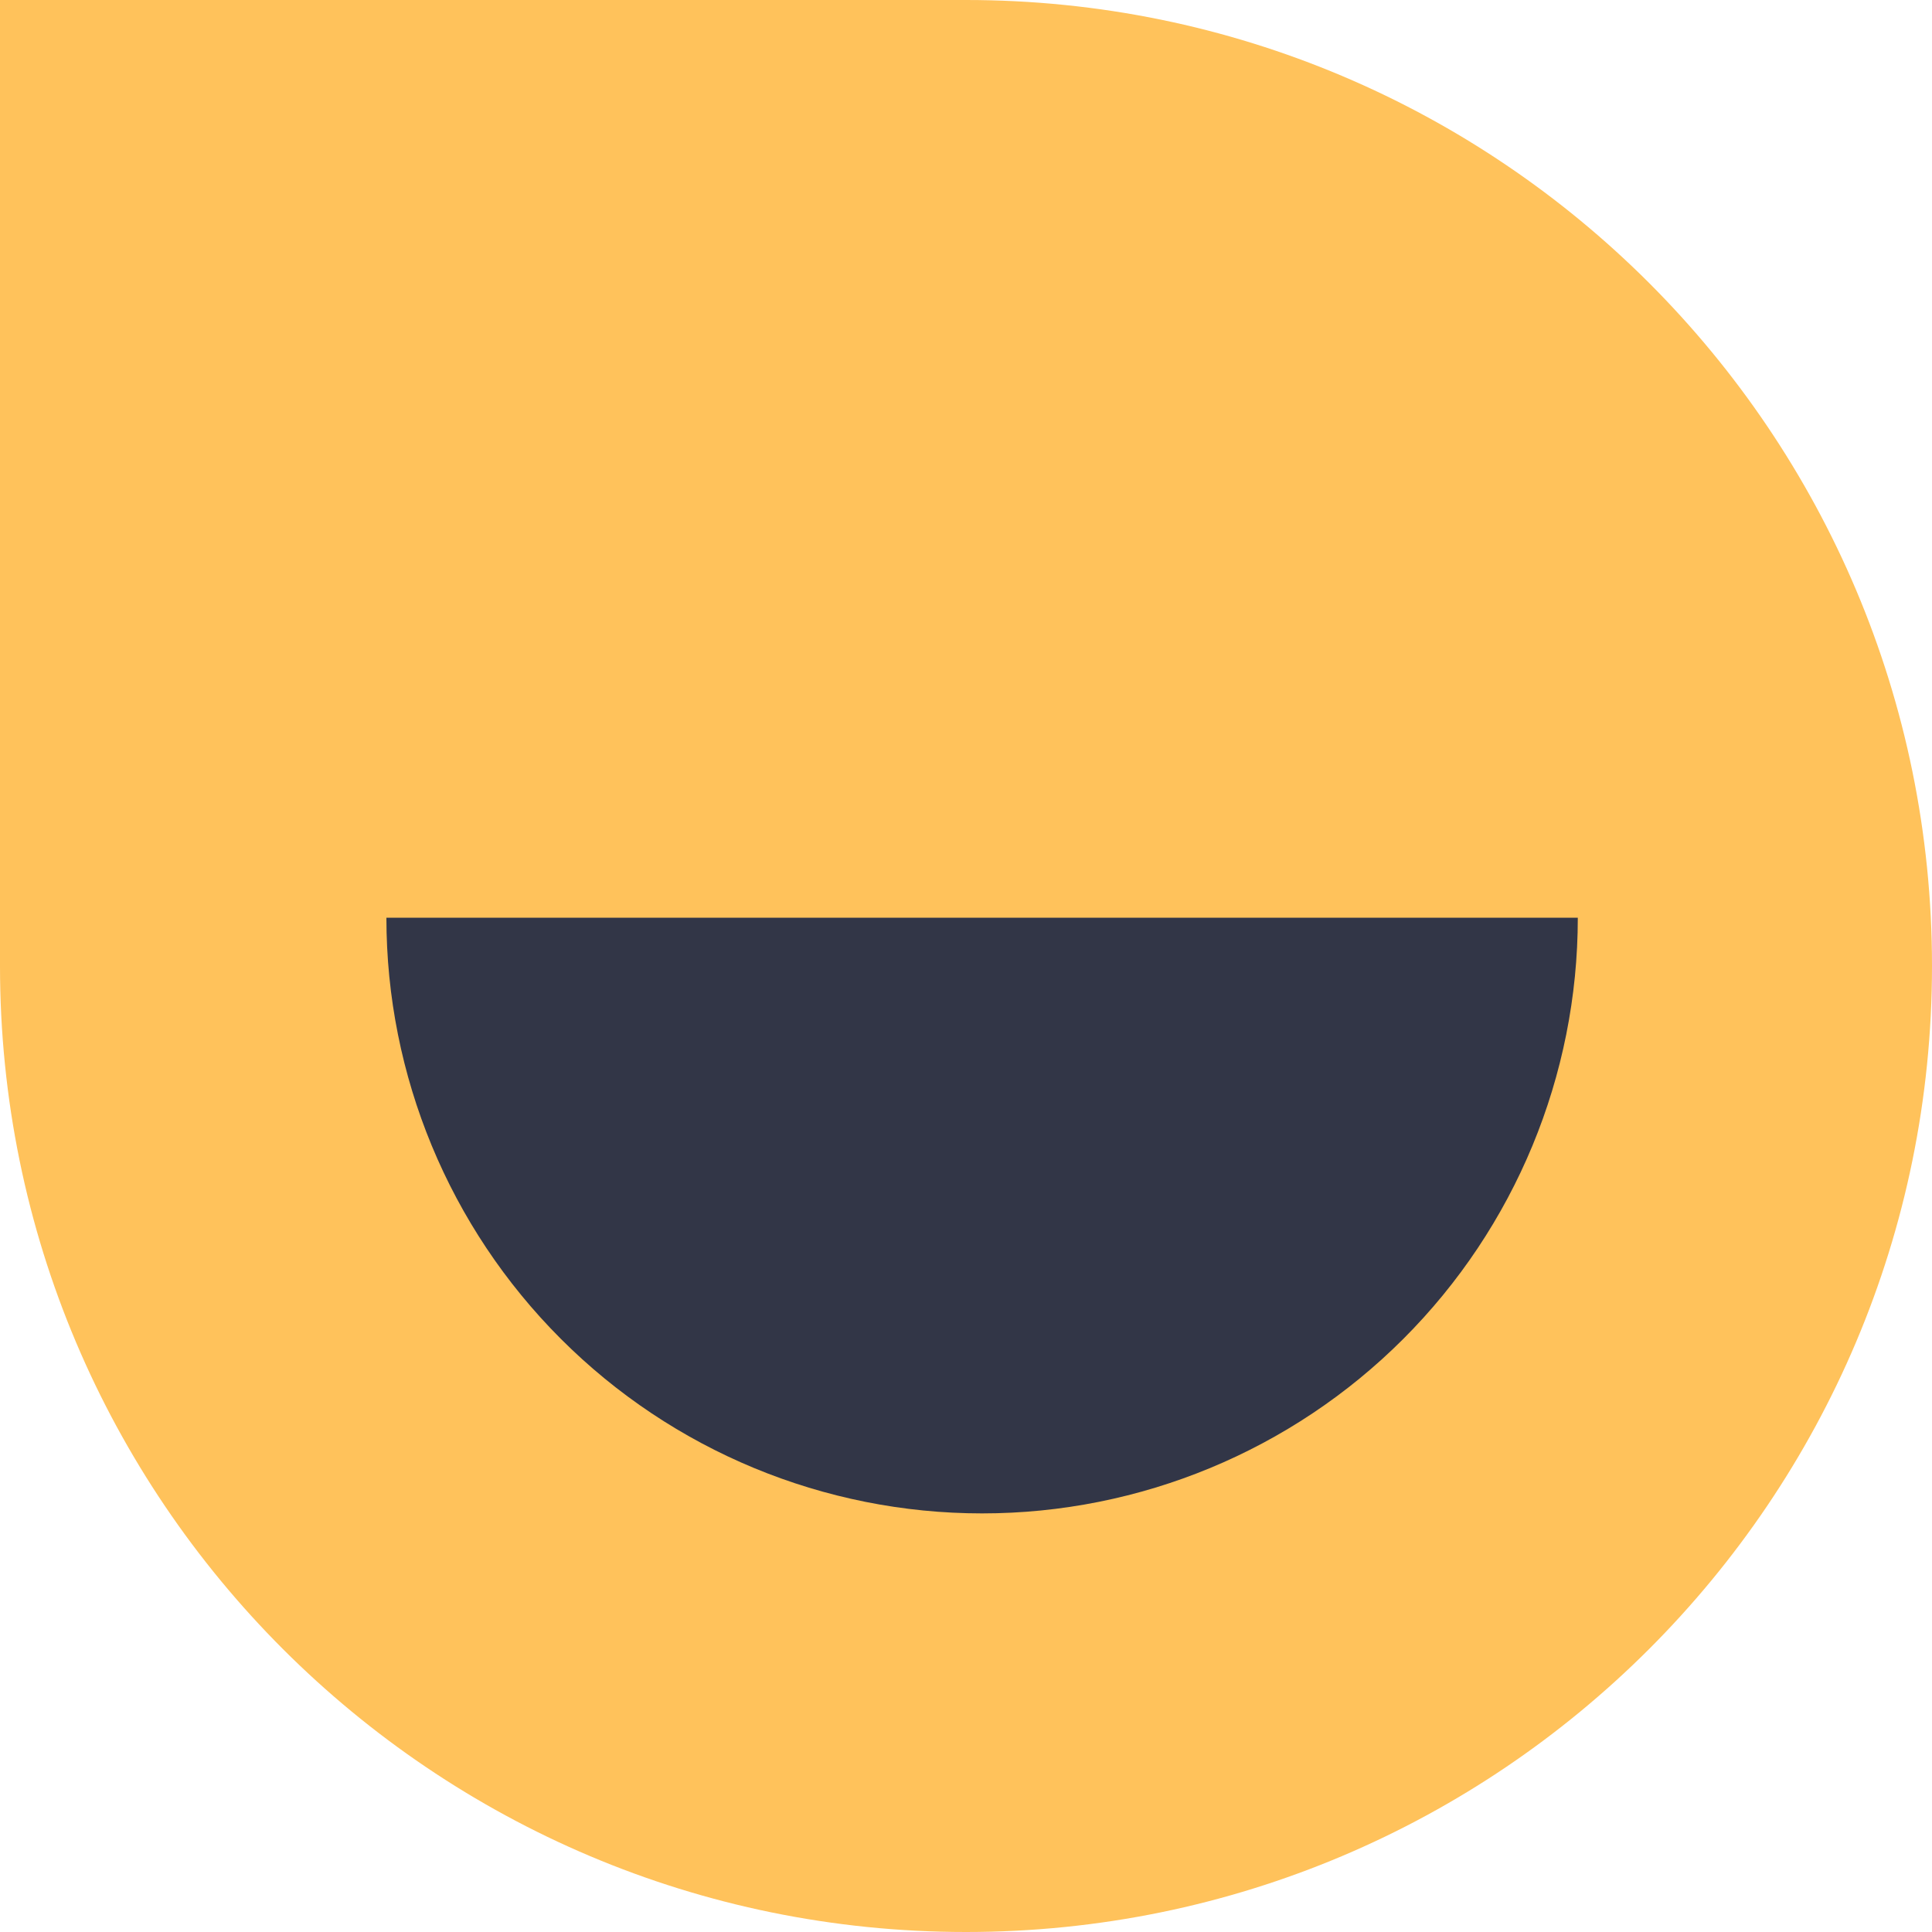
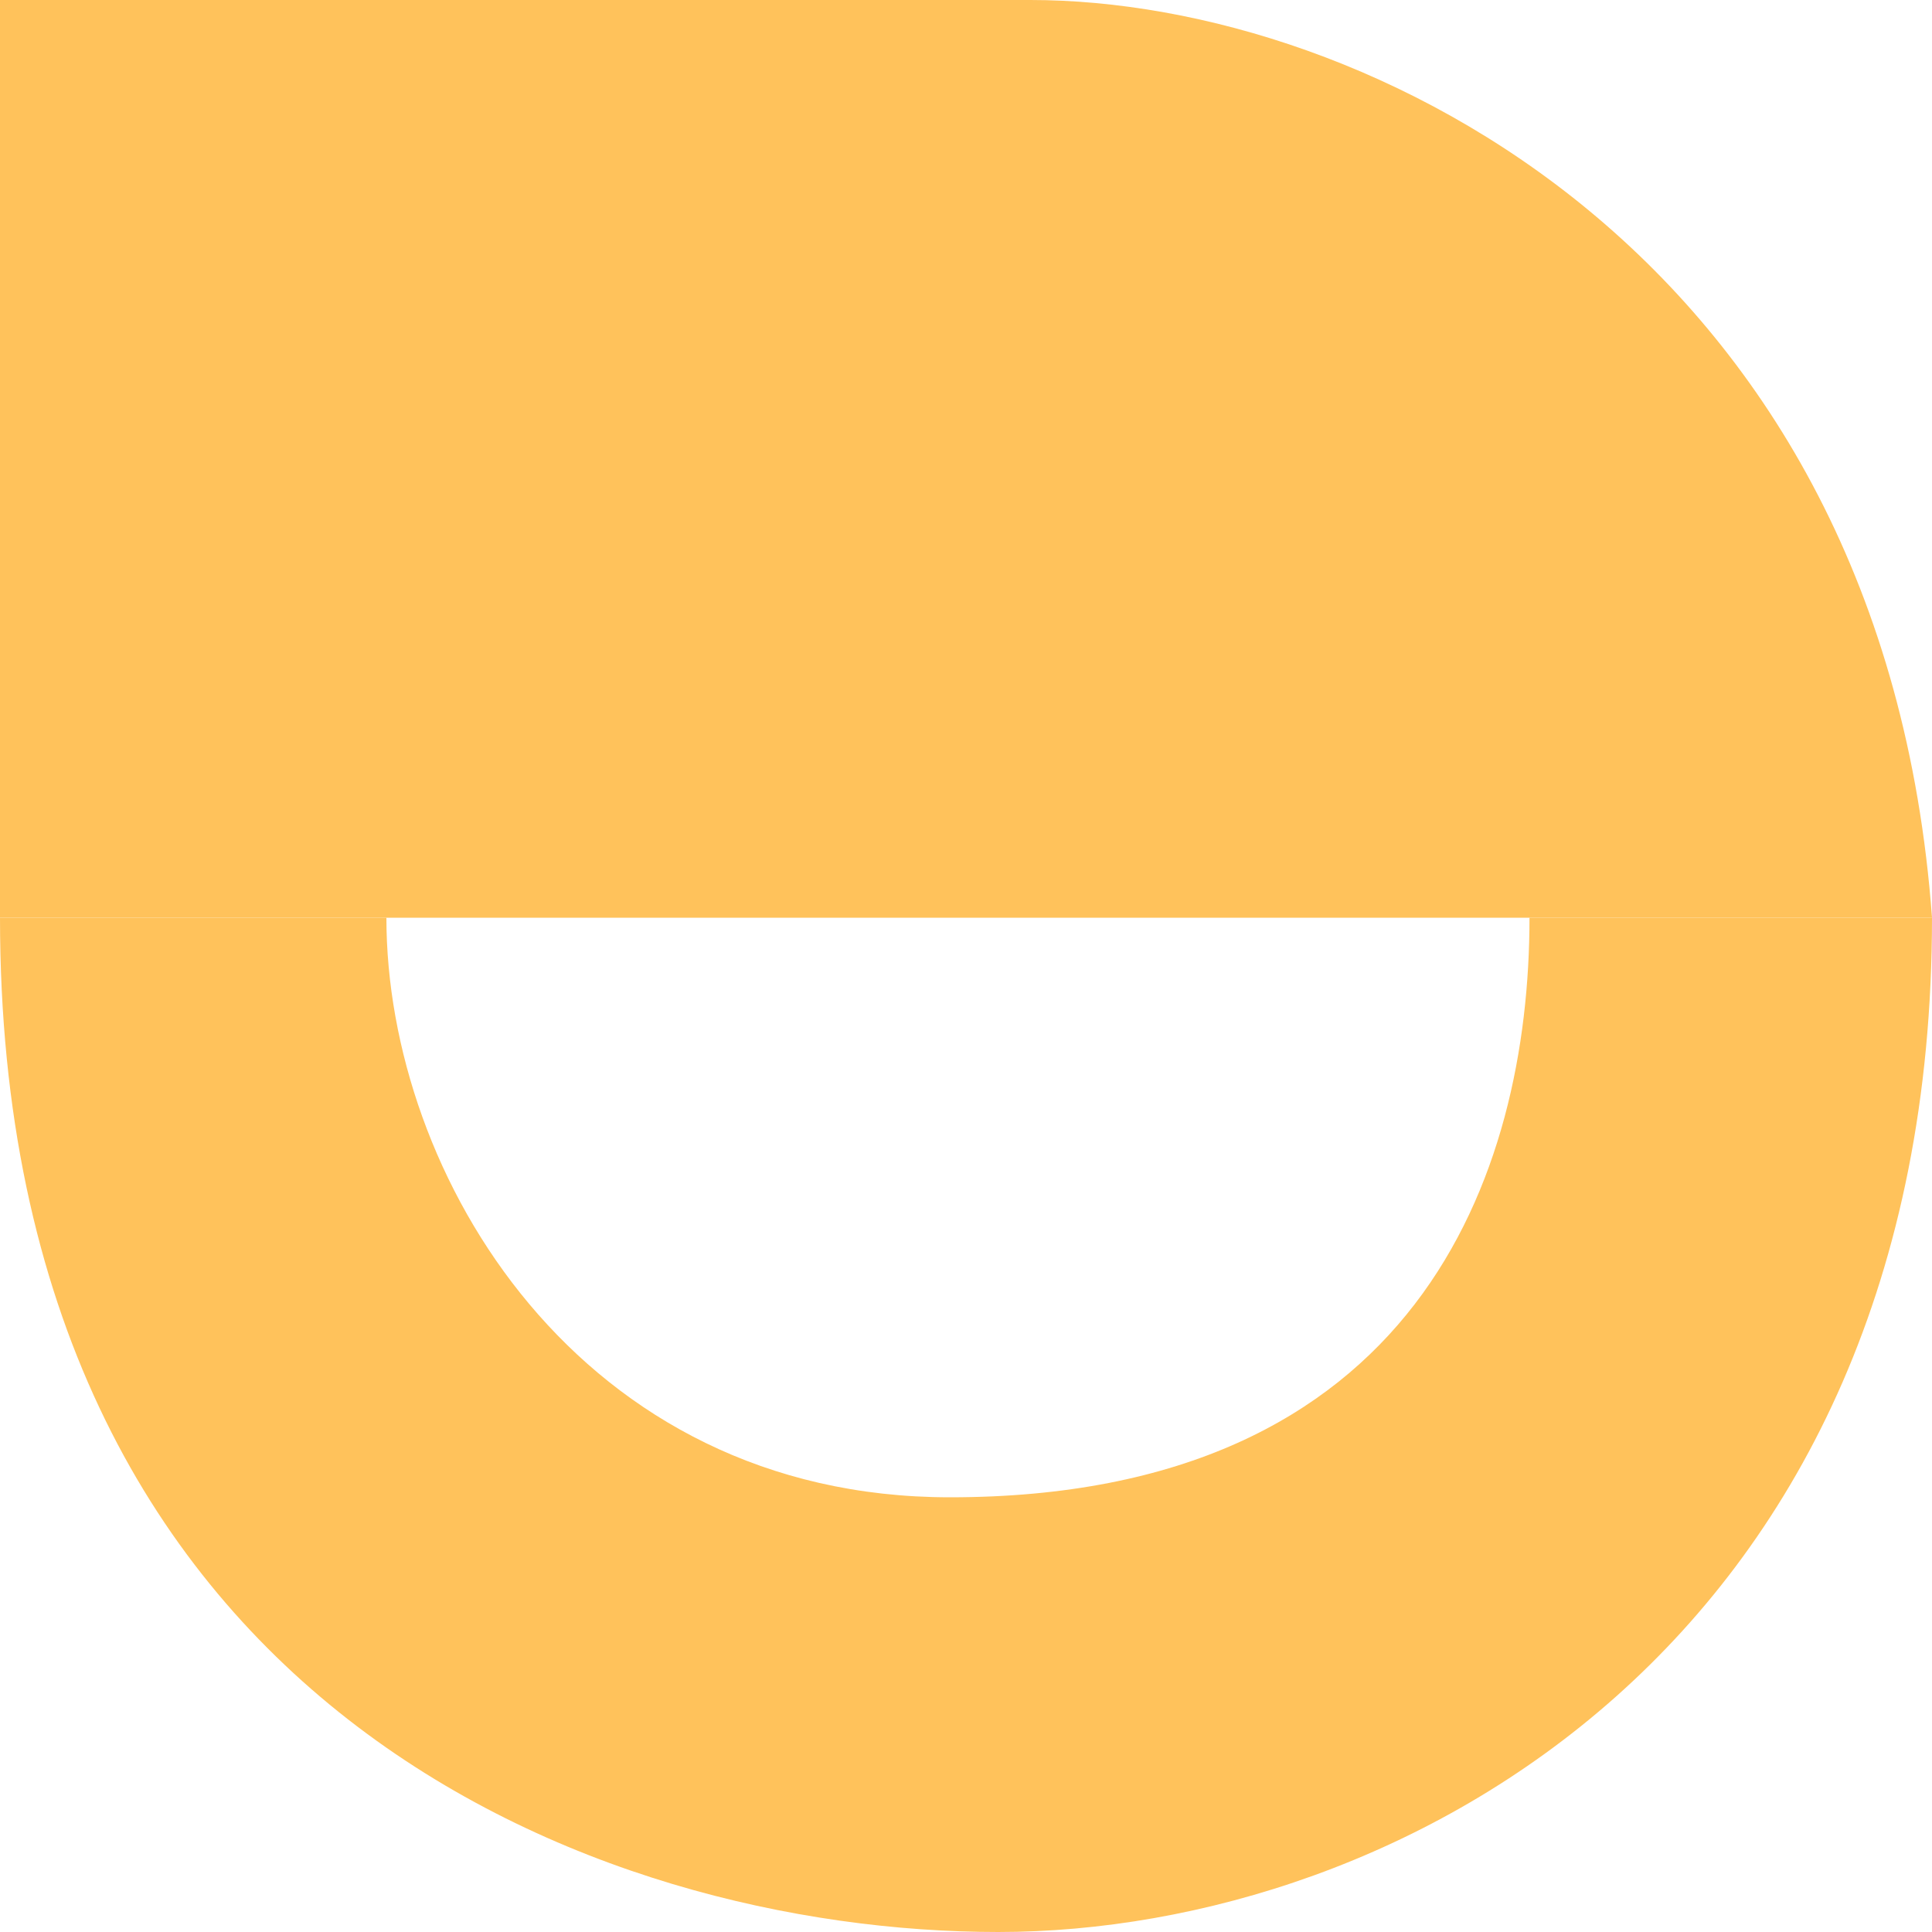
<svg xmlns="http://www.w3.org/2000/svg" width="60" height="60" viewBox="0 0 60 60" fill="none">
-   <path d="M0 0H30C46.569 0 60 13.431 60 30C60 46.569 46.569 60 30 60C13.431 60 0 46.569 0 30V0Z" fill="#FFC25B" />
-   <path d="M49 28.5C49 33.407 47.051 38.112 43.581 41.581C40.112 45.051 35.407 47 30.5 47C25.593 47 20.888 45.051 17.419 41.581C13.949 38.112 12 33.407 12 28.5L30.5 28.5H49Z" fill="#323647" />
+   <path d="M31 60C43.5 60 60 51 60 28.5H47.5C47.5 36.5 44 46.5 29.5 46.5C18 46.5 12 36.5 12 28.5H0C0 52.9 18.5 60 31 60Z" fill="#FFC25B" />
+   <path d="M0 0V28.5H60C58.5 8 42.5 0 32 0H0Z" fill="#FFC25B" />
</svg>
